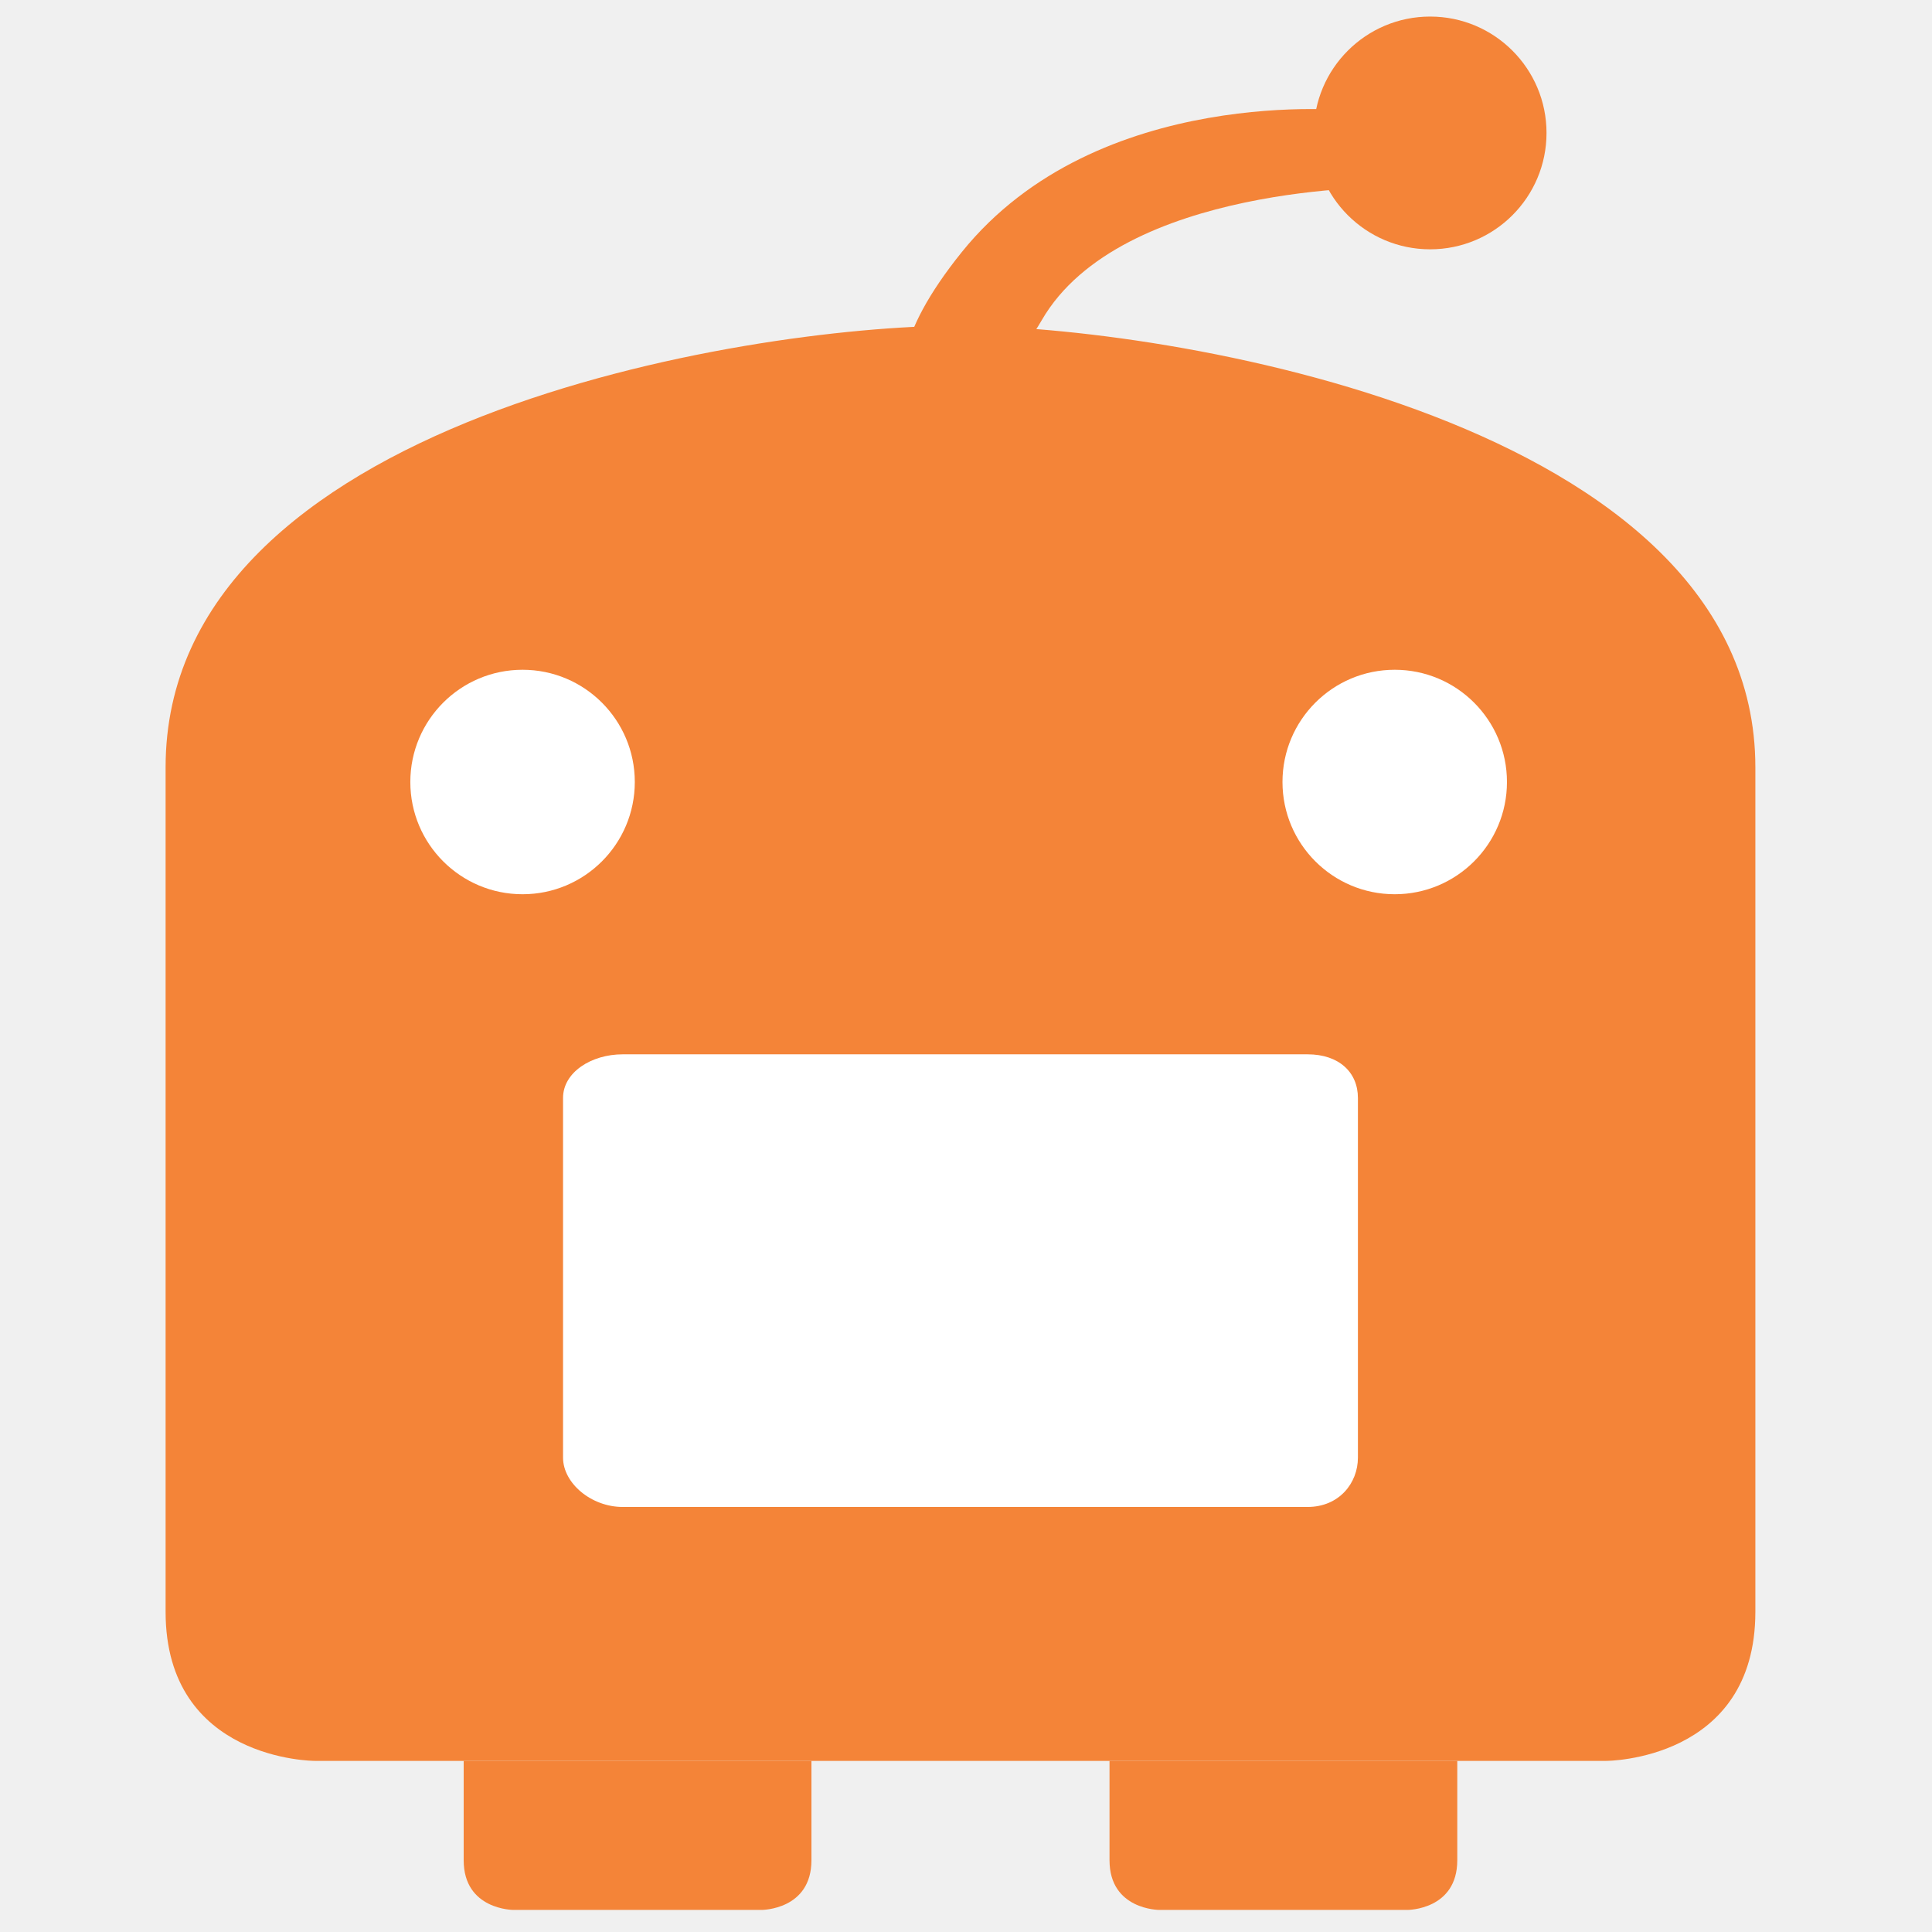
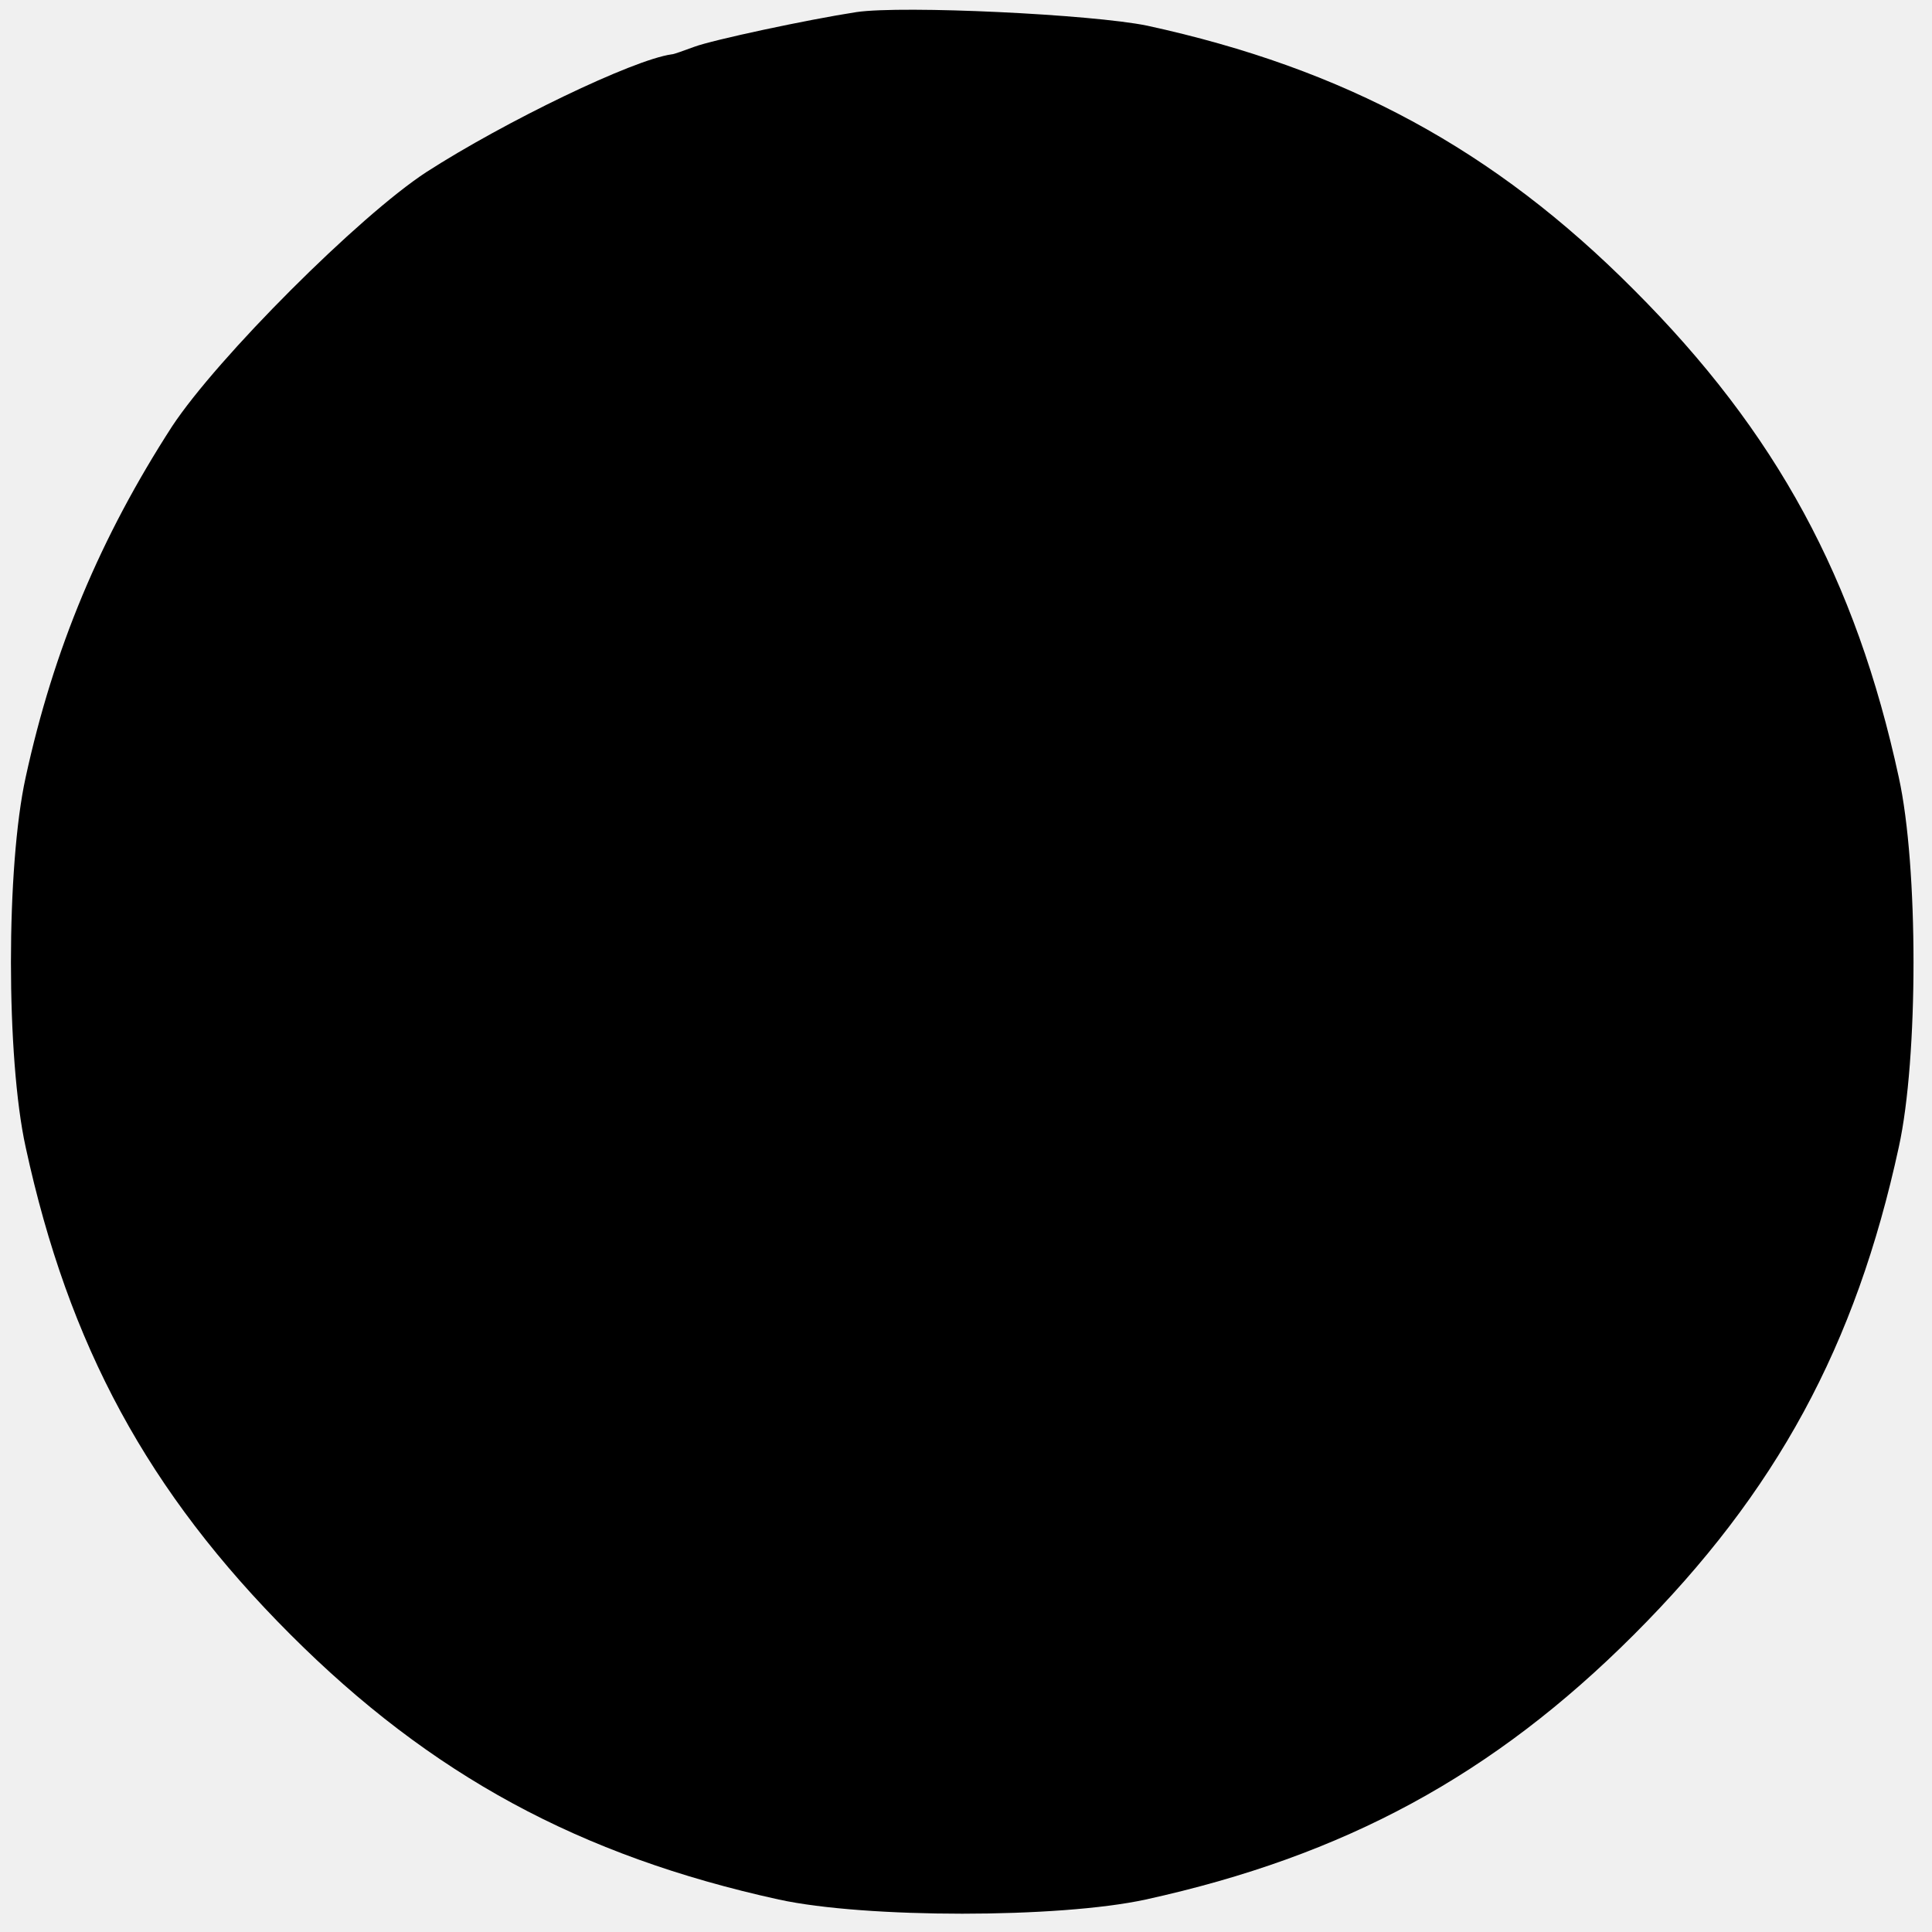
- <svg xmlns="http://www.w3.org/2000/svg" version="1.1" x="0px" y="0px" width="350px" height="350px" viewBox="0 0 350 350" enable-background="new 0 0 350 350" xml:space="preserve">
-   <g>
-     <path fill="#F48438" d="M138,346H93c0,0-9,0-9-9s0-18,0-18h63c0,0,0,9,0,18S138,346,138,346z" />
-     <path fill="#F48438" d="M255,346h-45c0,0-9,0-9-9s0-18,0-18h63c0,0,0,9,0,18S255,346,255,346z" />
-     <path fill="#F48438" d="M30,139c0-63,105.099-79.872,143.186-80C210.458,58.875,318,76,318,139c0,0,0,84.71,0,153c0,27-27,27-27,27   H57c0,0-27,0-27-27V139z" />
-     <path fill="#FFFFFF" d="M246,264.056c0,4.643-3.428,8.944-9.12,8.944H112.805c-5.691,0-10.805-4.301-10.805-8.944v-65.15   c0-4.643,5.114-7.906,10.805-7.906H236.88c5.691,0,9.12,3.264,9.12,7.906V264.056z" />
-     <circle fill="#FFFFFF" cx="94.667" cy="141.667" r="20.333" />
-     <circle fill="#FFFFFF" cx="252.667" cy="141.667" r="20.333" />
-     <path fill="#F48438" d="M174.24,45.664c24.69-30.635,70.778-25.601,70.778-25.601l6.603,13.863c0,0-48.596-0.658-62.896,24.075   S149.551,76.3,174.24,45.664z" />
-     <circle fill="#F48438" cx="259.083" cy="24.083" r="21.083" />
+ <svg xmlns="http://www.w3.org/2000/svg" version="1.0" width="256pt" height="256pt" viewBox="0 0 256 256" preserveAspectRatio="xMidYMid meet">
+   <g transform="translate(0,256) scale(0.1,-0.1)" fill="#000000" stroke="none">
+     <path d="M1135 2544 c-65 -10 -191 -37 -215 -46 -14 -5 -27 -10 -30 -10 -51 -7 -221 -89 -325 -156 -89 -58 -277 -246 -337 -337 -95 -147 -157 -295 -194 -465 -26 -118 -26 -372 0 -490 57 -263 162 -457 351 -646 186 -186 383 -293 647 -351 115 -25 371 -25 486 0 264 58 461 165 647 351 189 189 294 383 351 646 26 118 26 372 0 490 -57 263 -162 457 -351 646 -185 186 -383 293 -645 350 -73 15 -323 27 -385 18z" />
  </g>
</svg>
